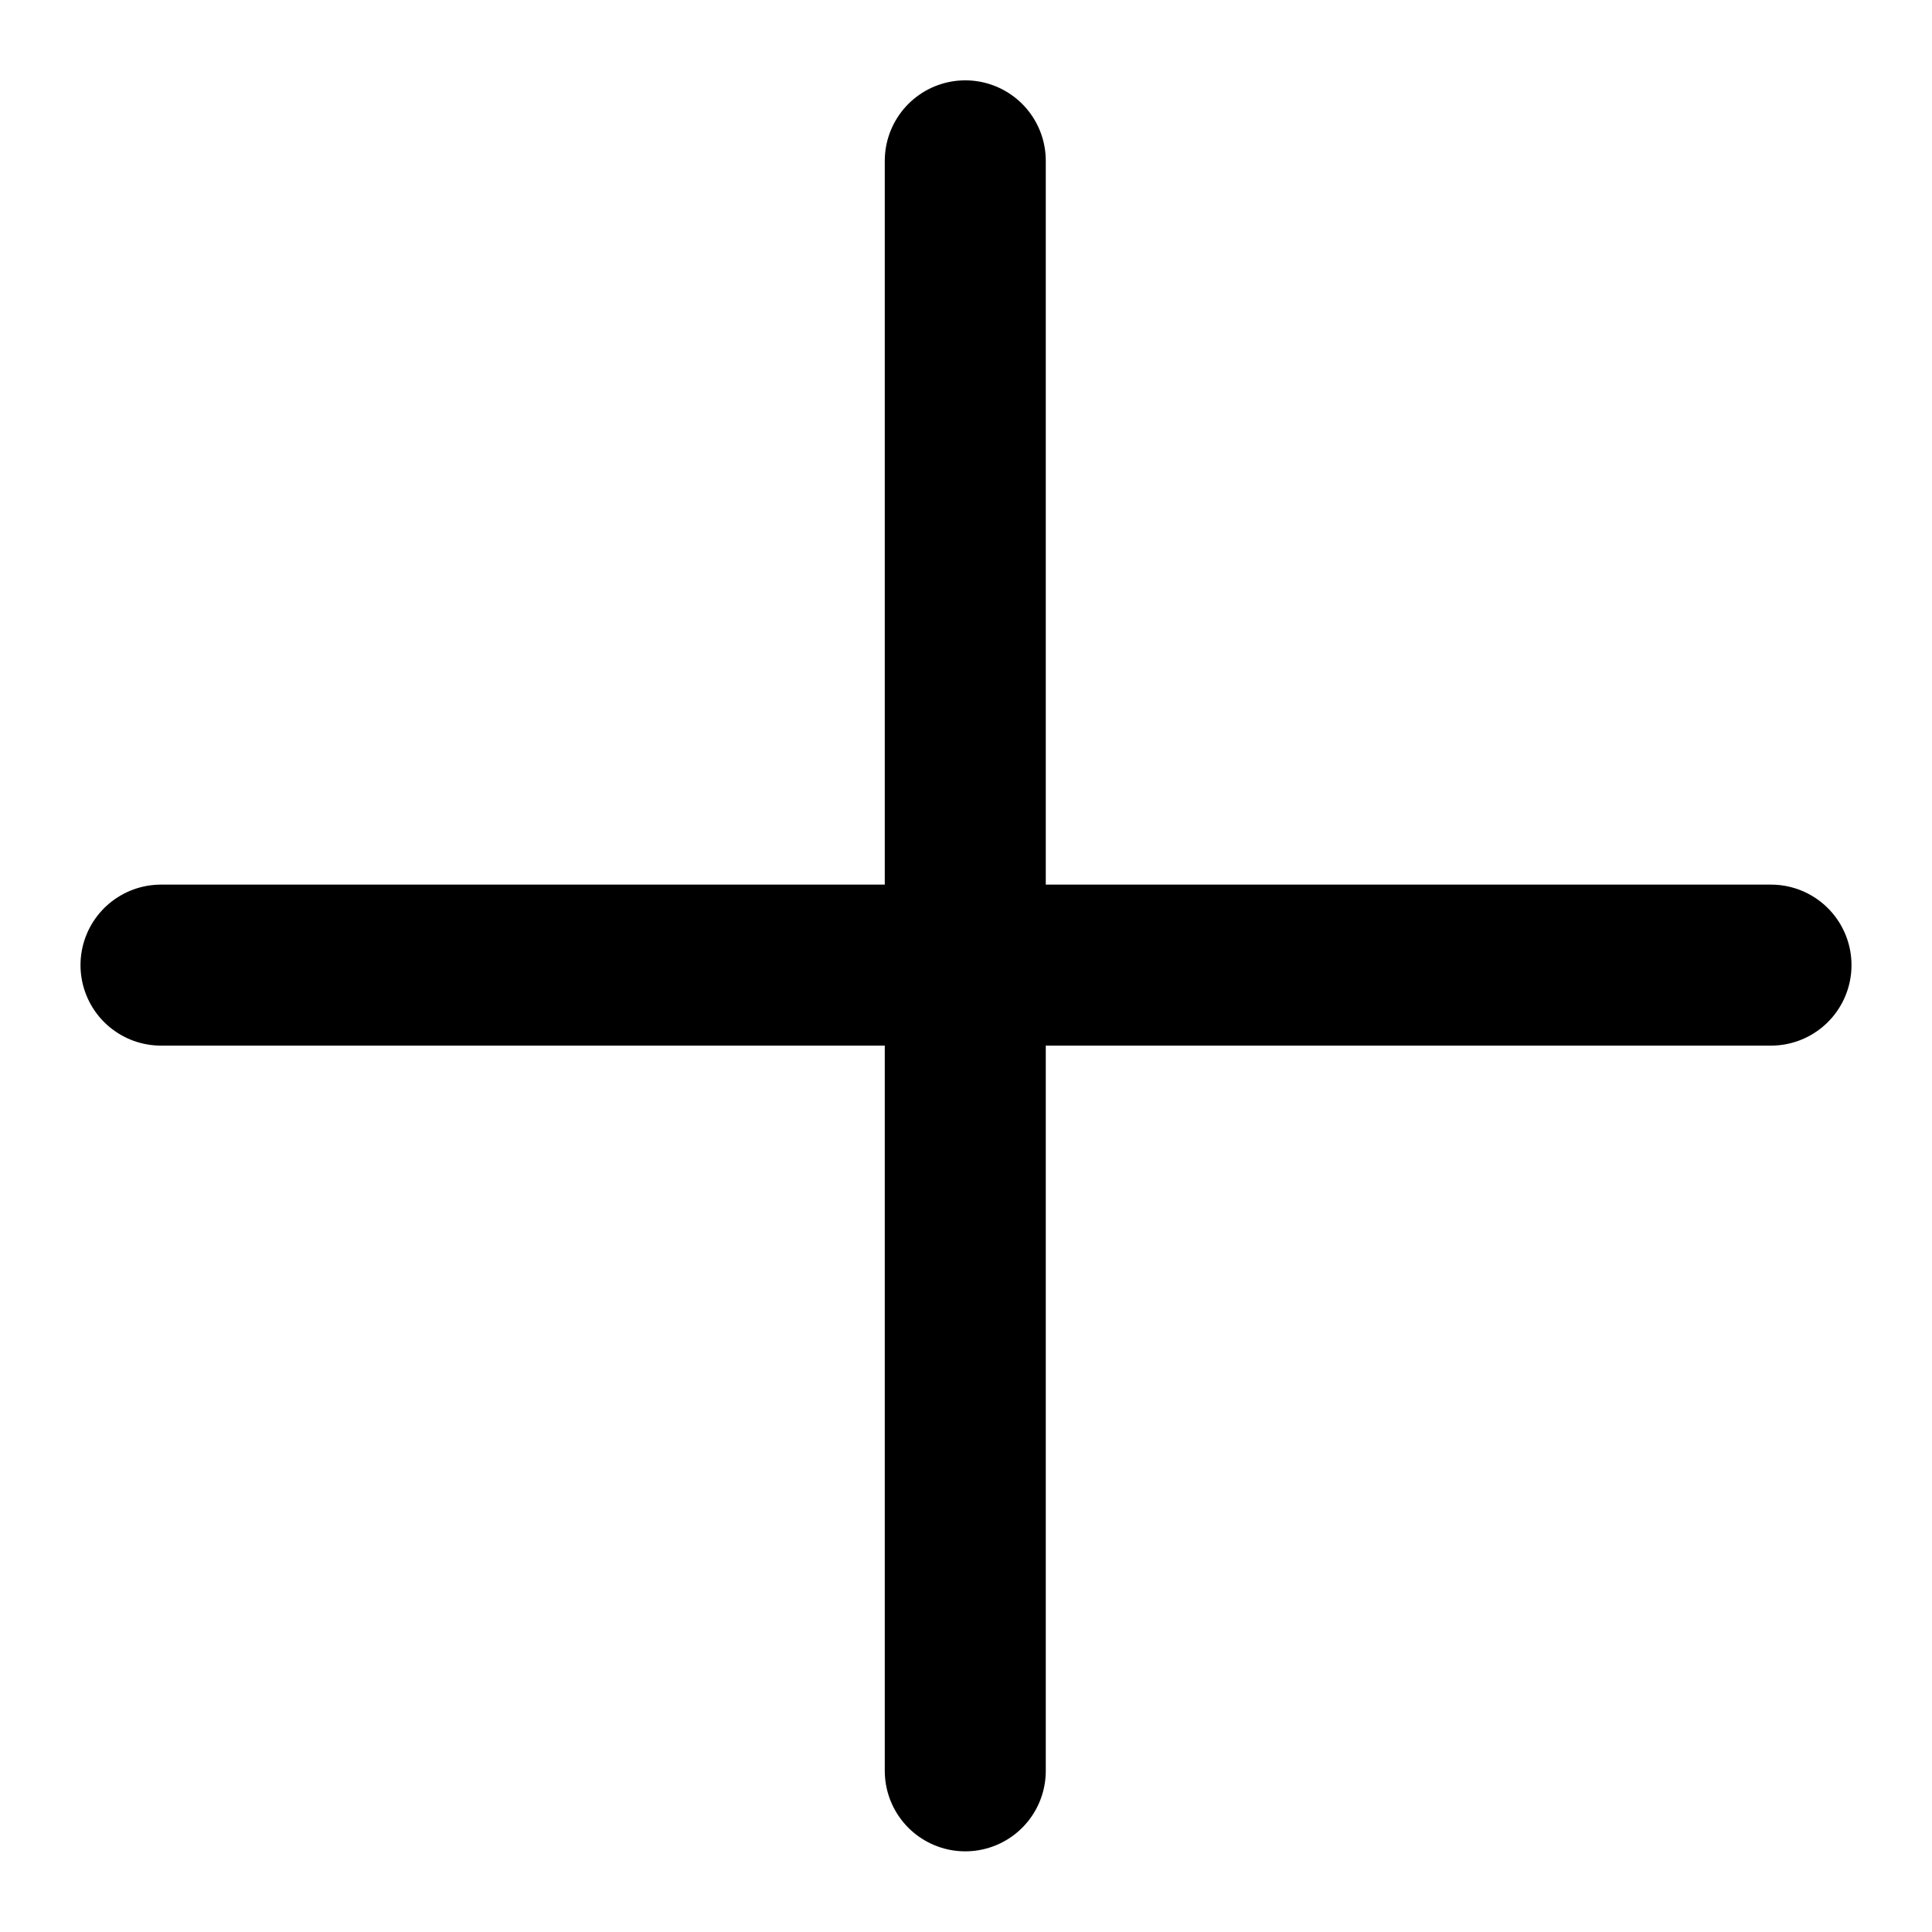
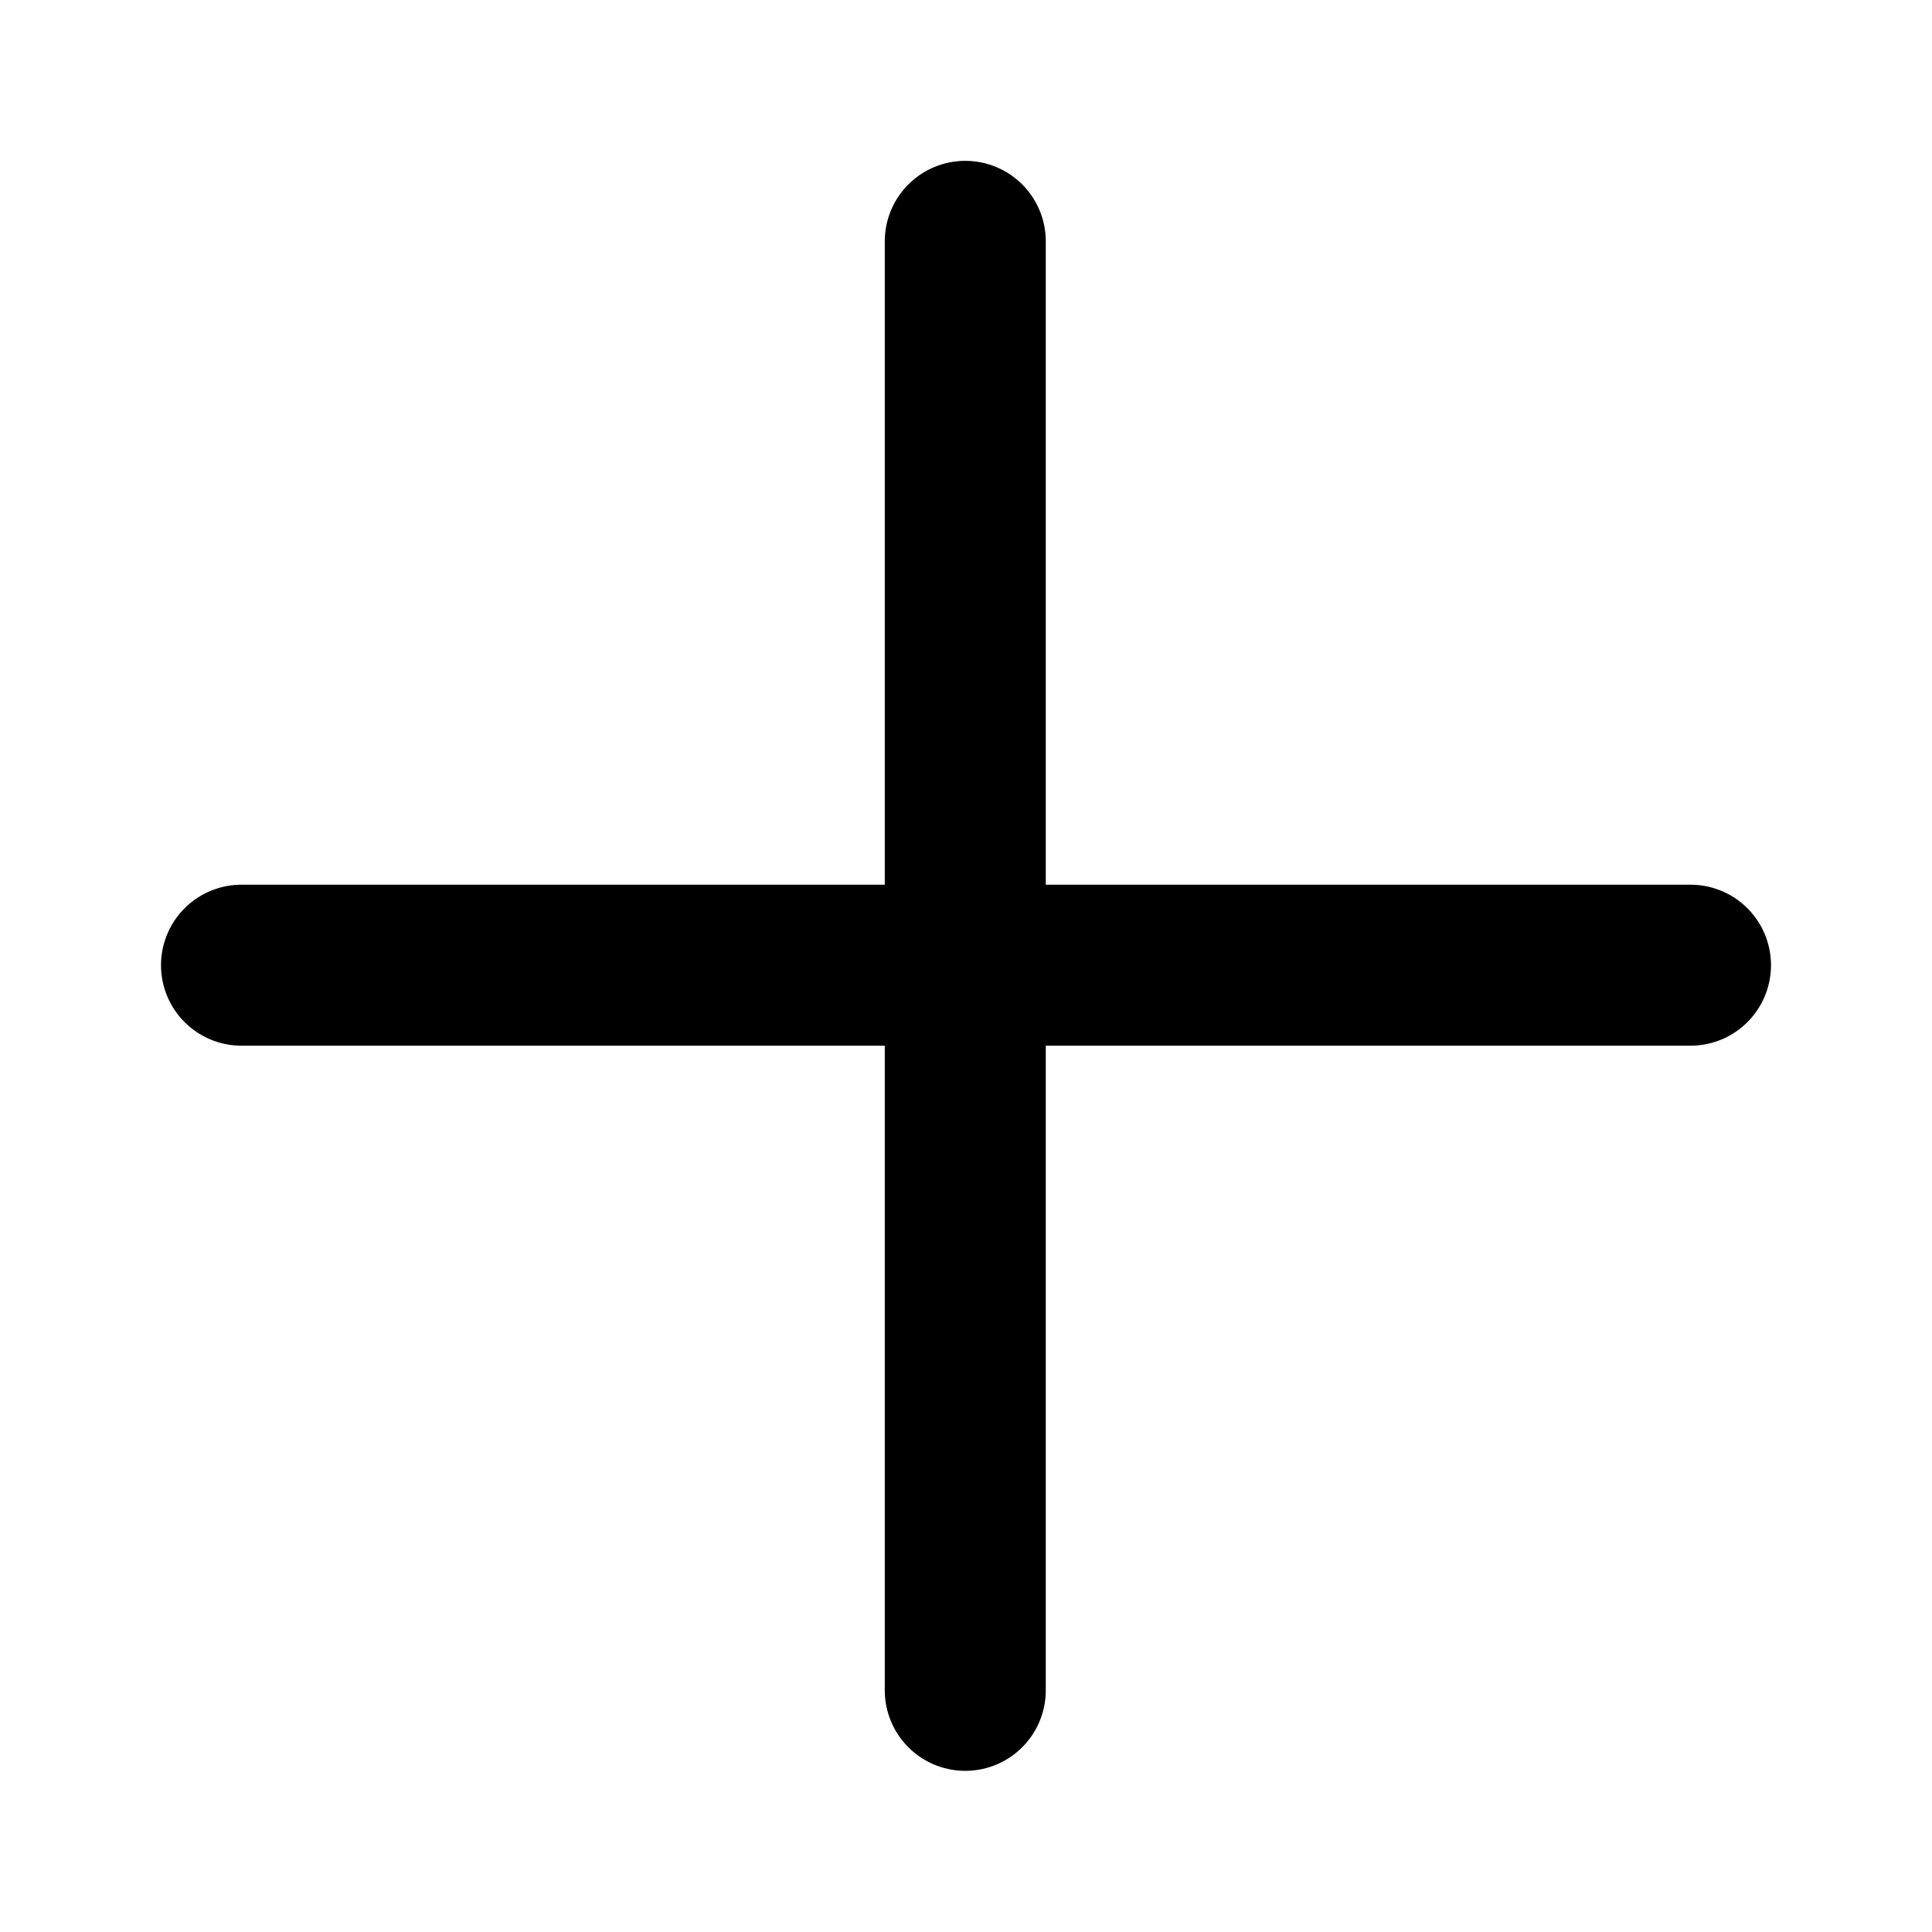
<svg xmlns="http://www.w3.org/2000/svg" fill="none" viewBox="0 0 24 24">
-   <path stroke="currentColor" stroke-linecap="round" stroke-linejoin="round" stroke-width="2" d="M2 11.989h20M11.991 21.998v-20" />
+   <path stroke="currentColor" stroke-linecap="round" stroke-linejoin="round" stroke-width="2" d="M3 11.99h18m-9.009 9.008v-18" />
</svg>
